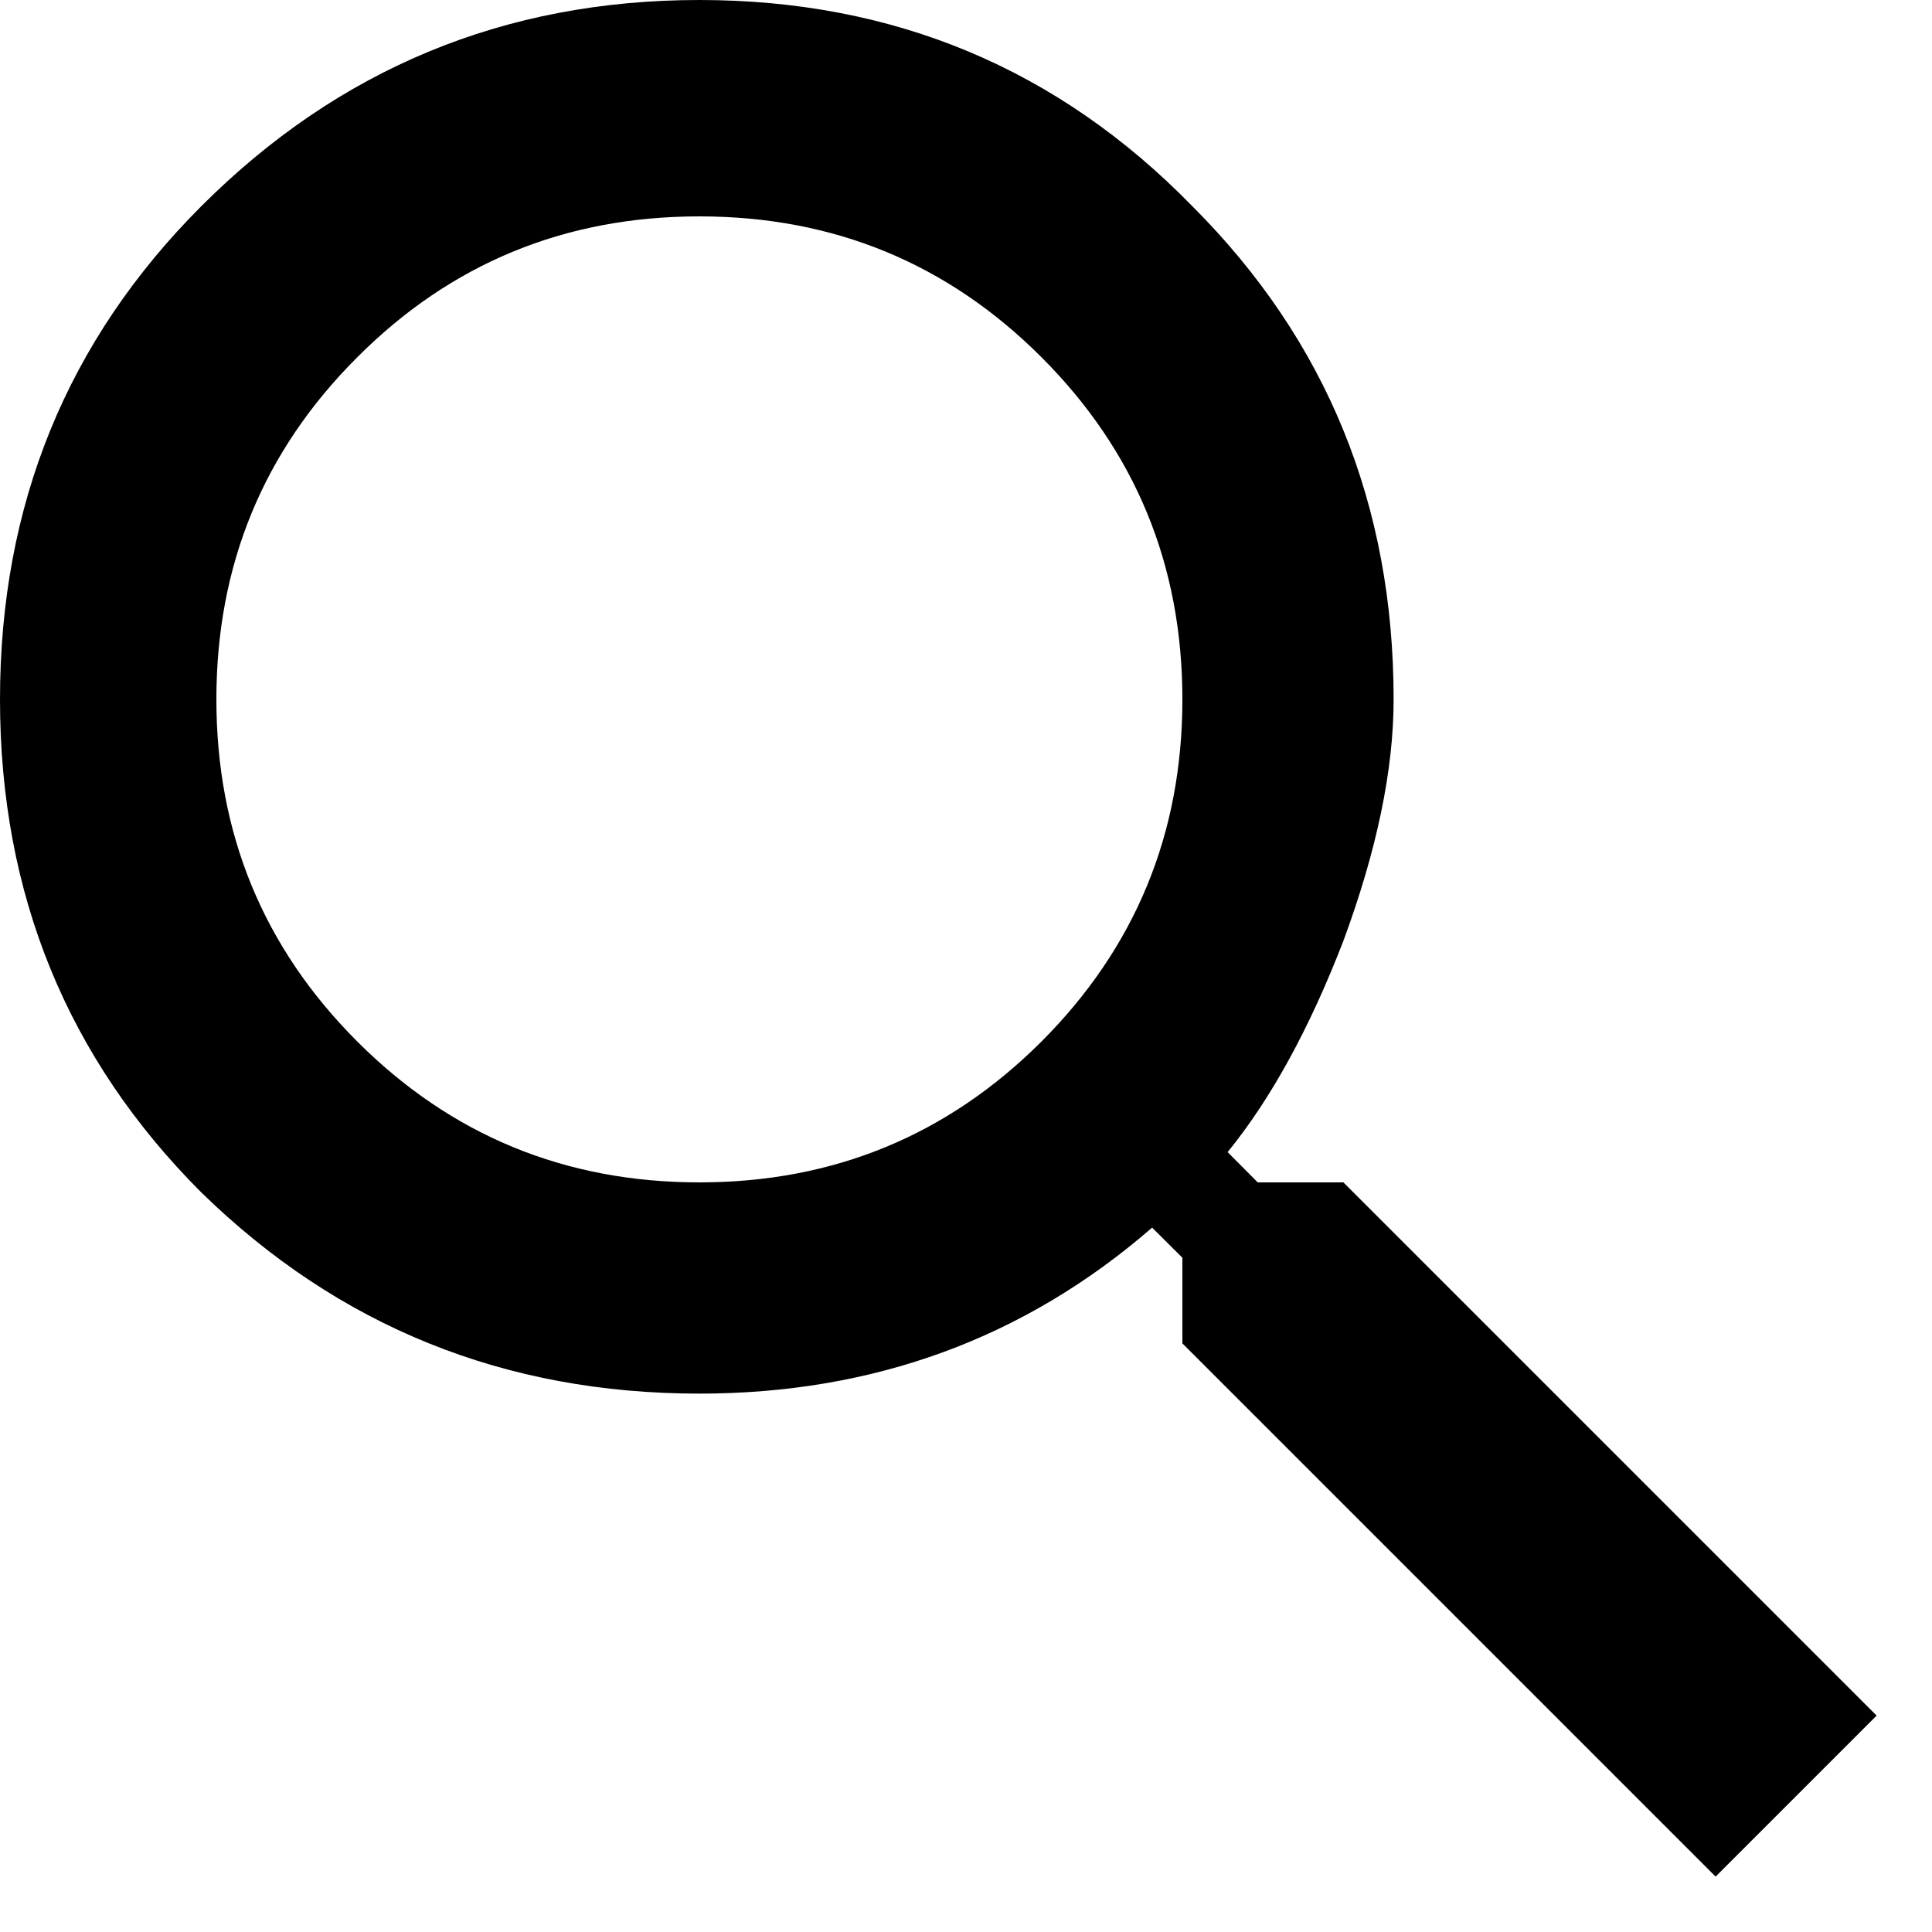
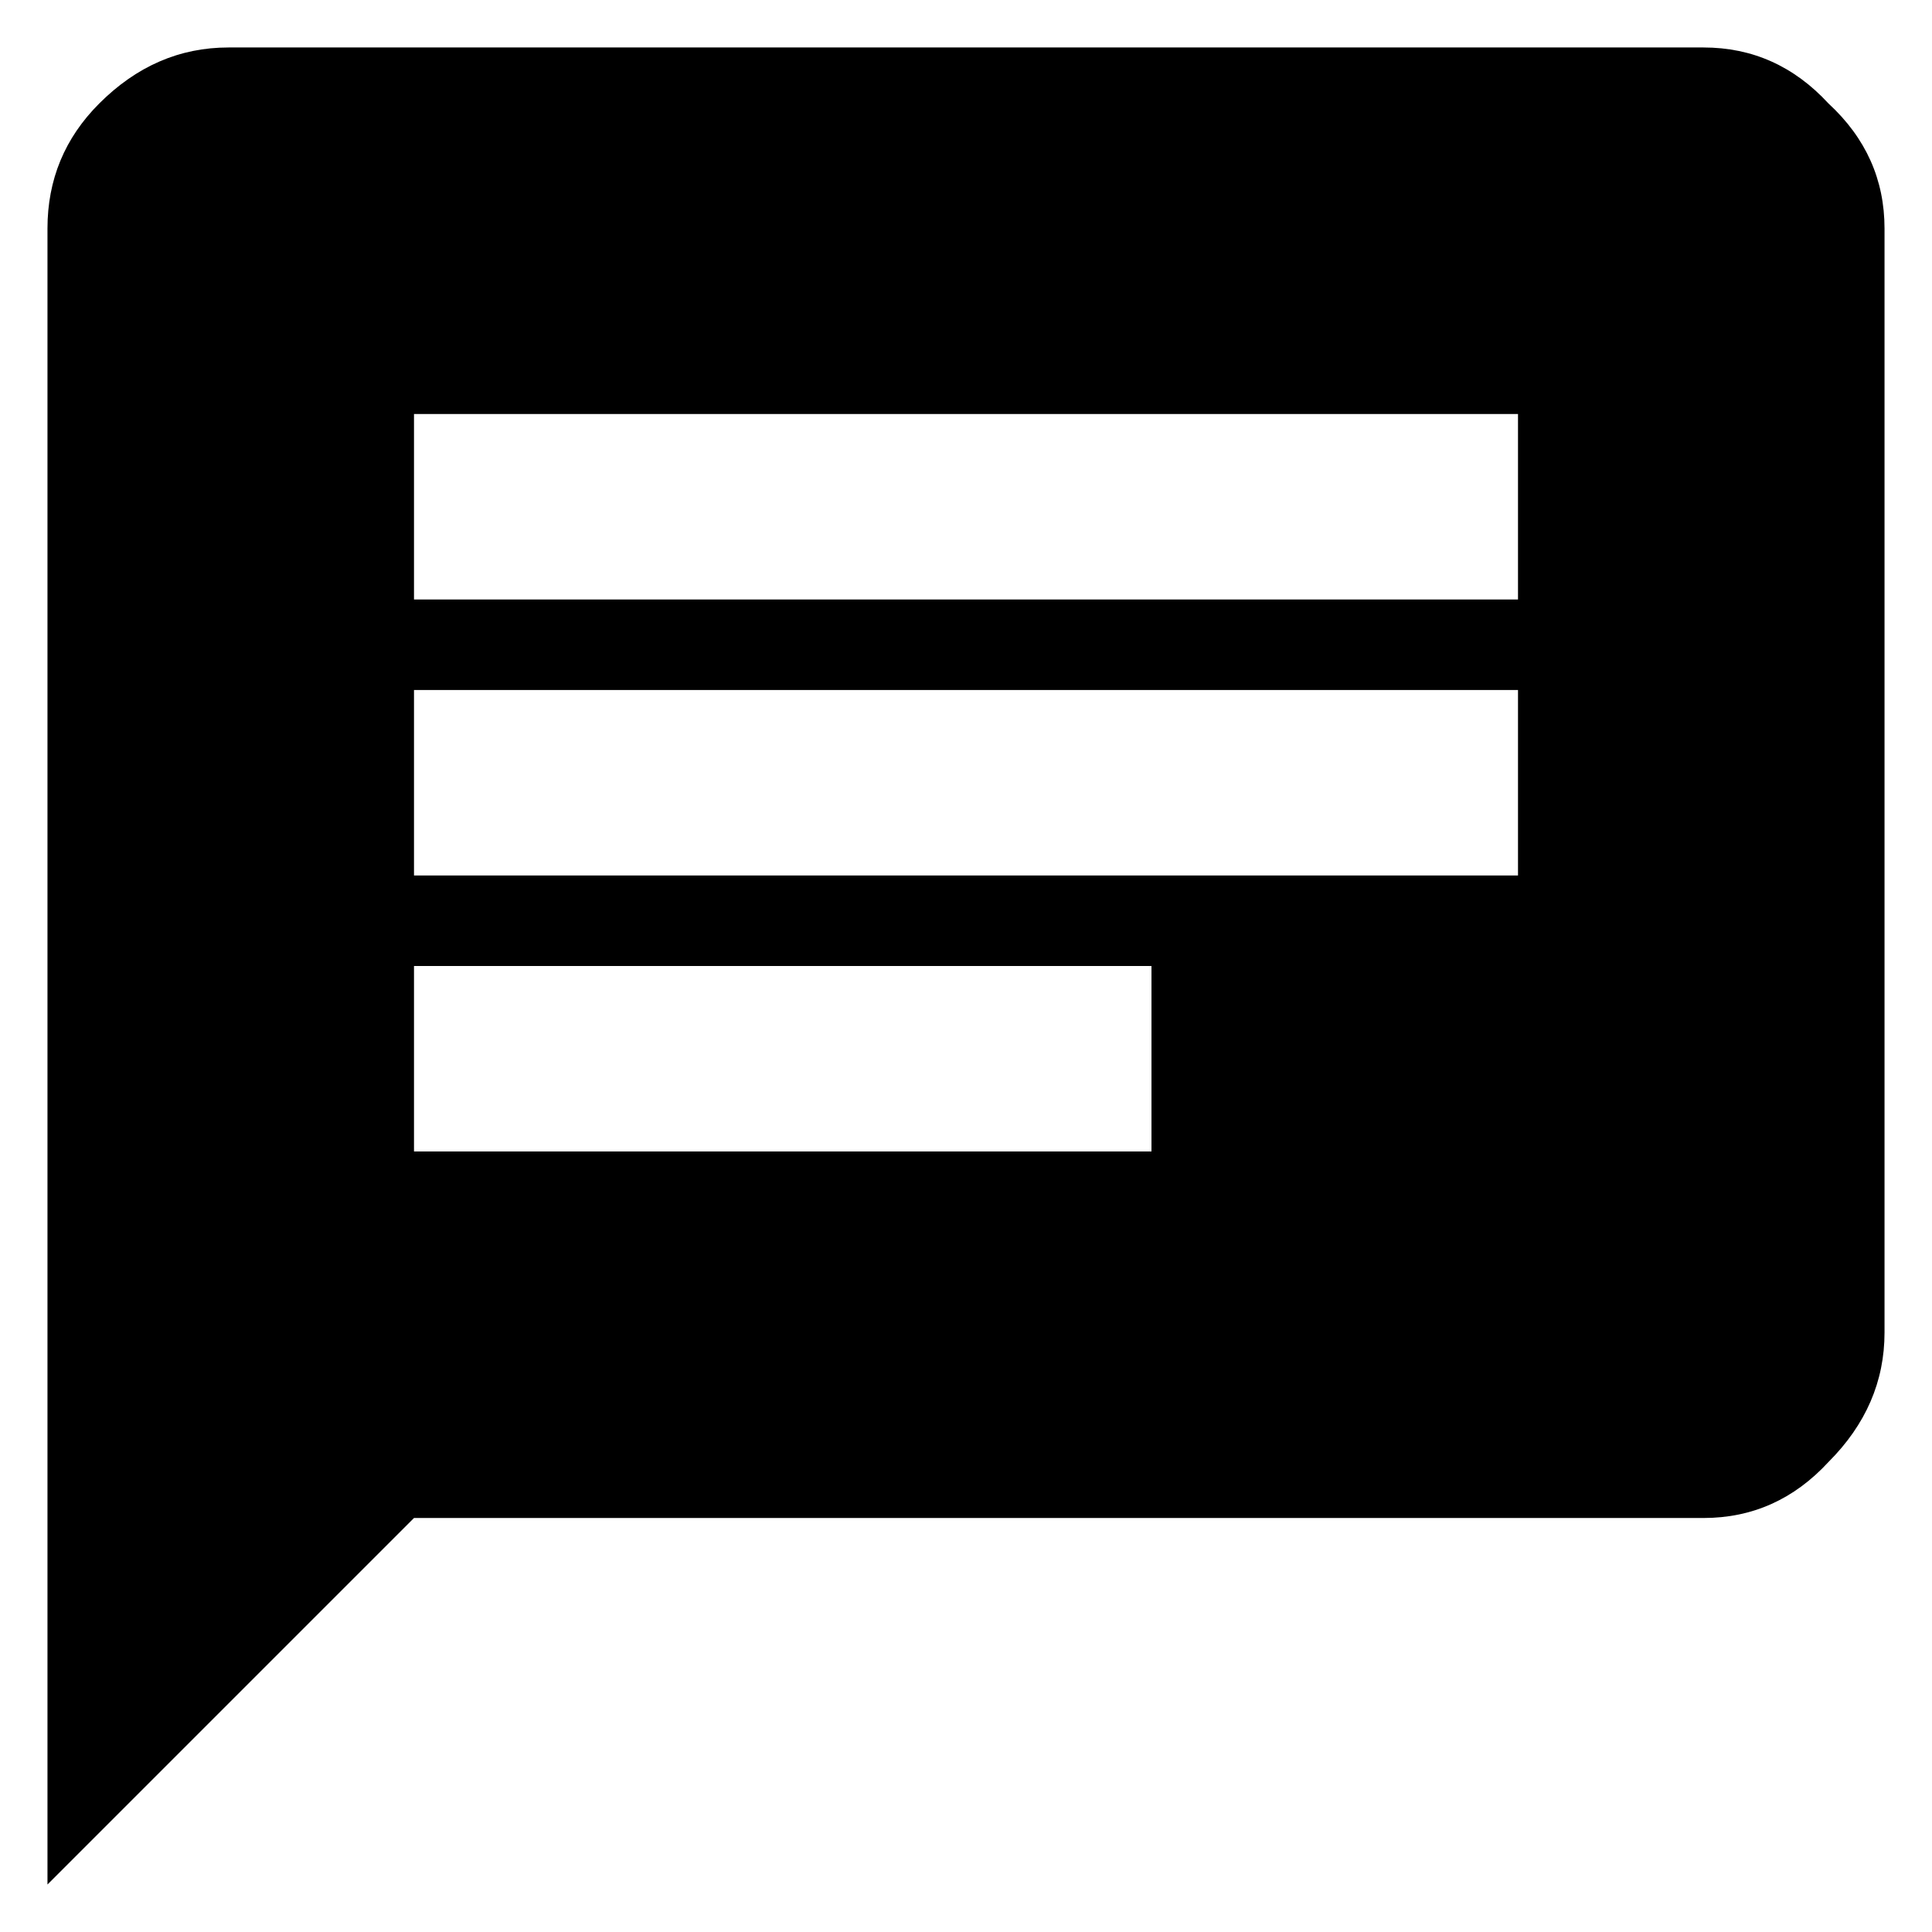
- <svg xmlns="http://www.w3.org/2000/svg" width="12" height="12" viewBox="0 0 12 12" fill="none" id="chats">
-   <path d="M2.219 6.469C2.802 7.052 3.51 7.344 4.344 7.344C5.177 7.344 5.885 7.052 6.469 6.469C7.052 5.885 7.344 5.177 7.344 4.344C7.344 3.51 7.052 2.802 6.469 2.219C5.885 1.635 5.177 1.344 4.344 1.344C3.51 1.344 2.802 1.635 2.219 2.219C1.635 2.802 1.344 3.51 1.344 4.344C1.344 5.177 1.635 5.885 2.219 6.469ZM8.344 7.344L11.656 10.656L10.656 11.656L7.344 8.344V7.812L7.156 7.625C6.365 8.312 5.427 8.656 4.344 8.656C3.135 8.656 2.104 8.24 1.25 7.406C0.417 6.573 0 5.552 0 4.344C0 3.135 0.417 2.115 1.25 1.281C2.104 0.427 3.135 0 4.344 0C5.552 0 6.573 0.427 7.406 1.281C8.24 2.115 8.656 3.135 8.656 4.344C8.656 4.781 8.552 5.281 8.344 5.844C8.135 6.385 7.896 6.823 7.625 7.156L7.812 7.344H8.344Z" fill="currentColor" />
+ <svg xmlns="http://www.w3.org/2000/svg" width="14" height="14" viewBox="0 0 14 14" fill="none" id="chats">
+   <path d="M11 4.344V3H3V4.344H11ZM8.344 8.344V7H3V8.344H8.344ZM3 5V6.344H11V5H3ZM12.344 0.344C12.698 0.344 13 0.479 13.25 0.75C13.521 1 13.656 1.302 13.656 1.656V9.656C13.656 10.01 13.521 10.323 13.25 10.594C13 10.865 12.698 11 12.344 11H3L0.344 13.656V1.656C0.344 1.302 0.469 1 0.719 0.75C0.99 0.479 1.302 0.344 1.656 0.344H12.344Z" fill="currentColor" />
</svg>
